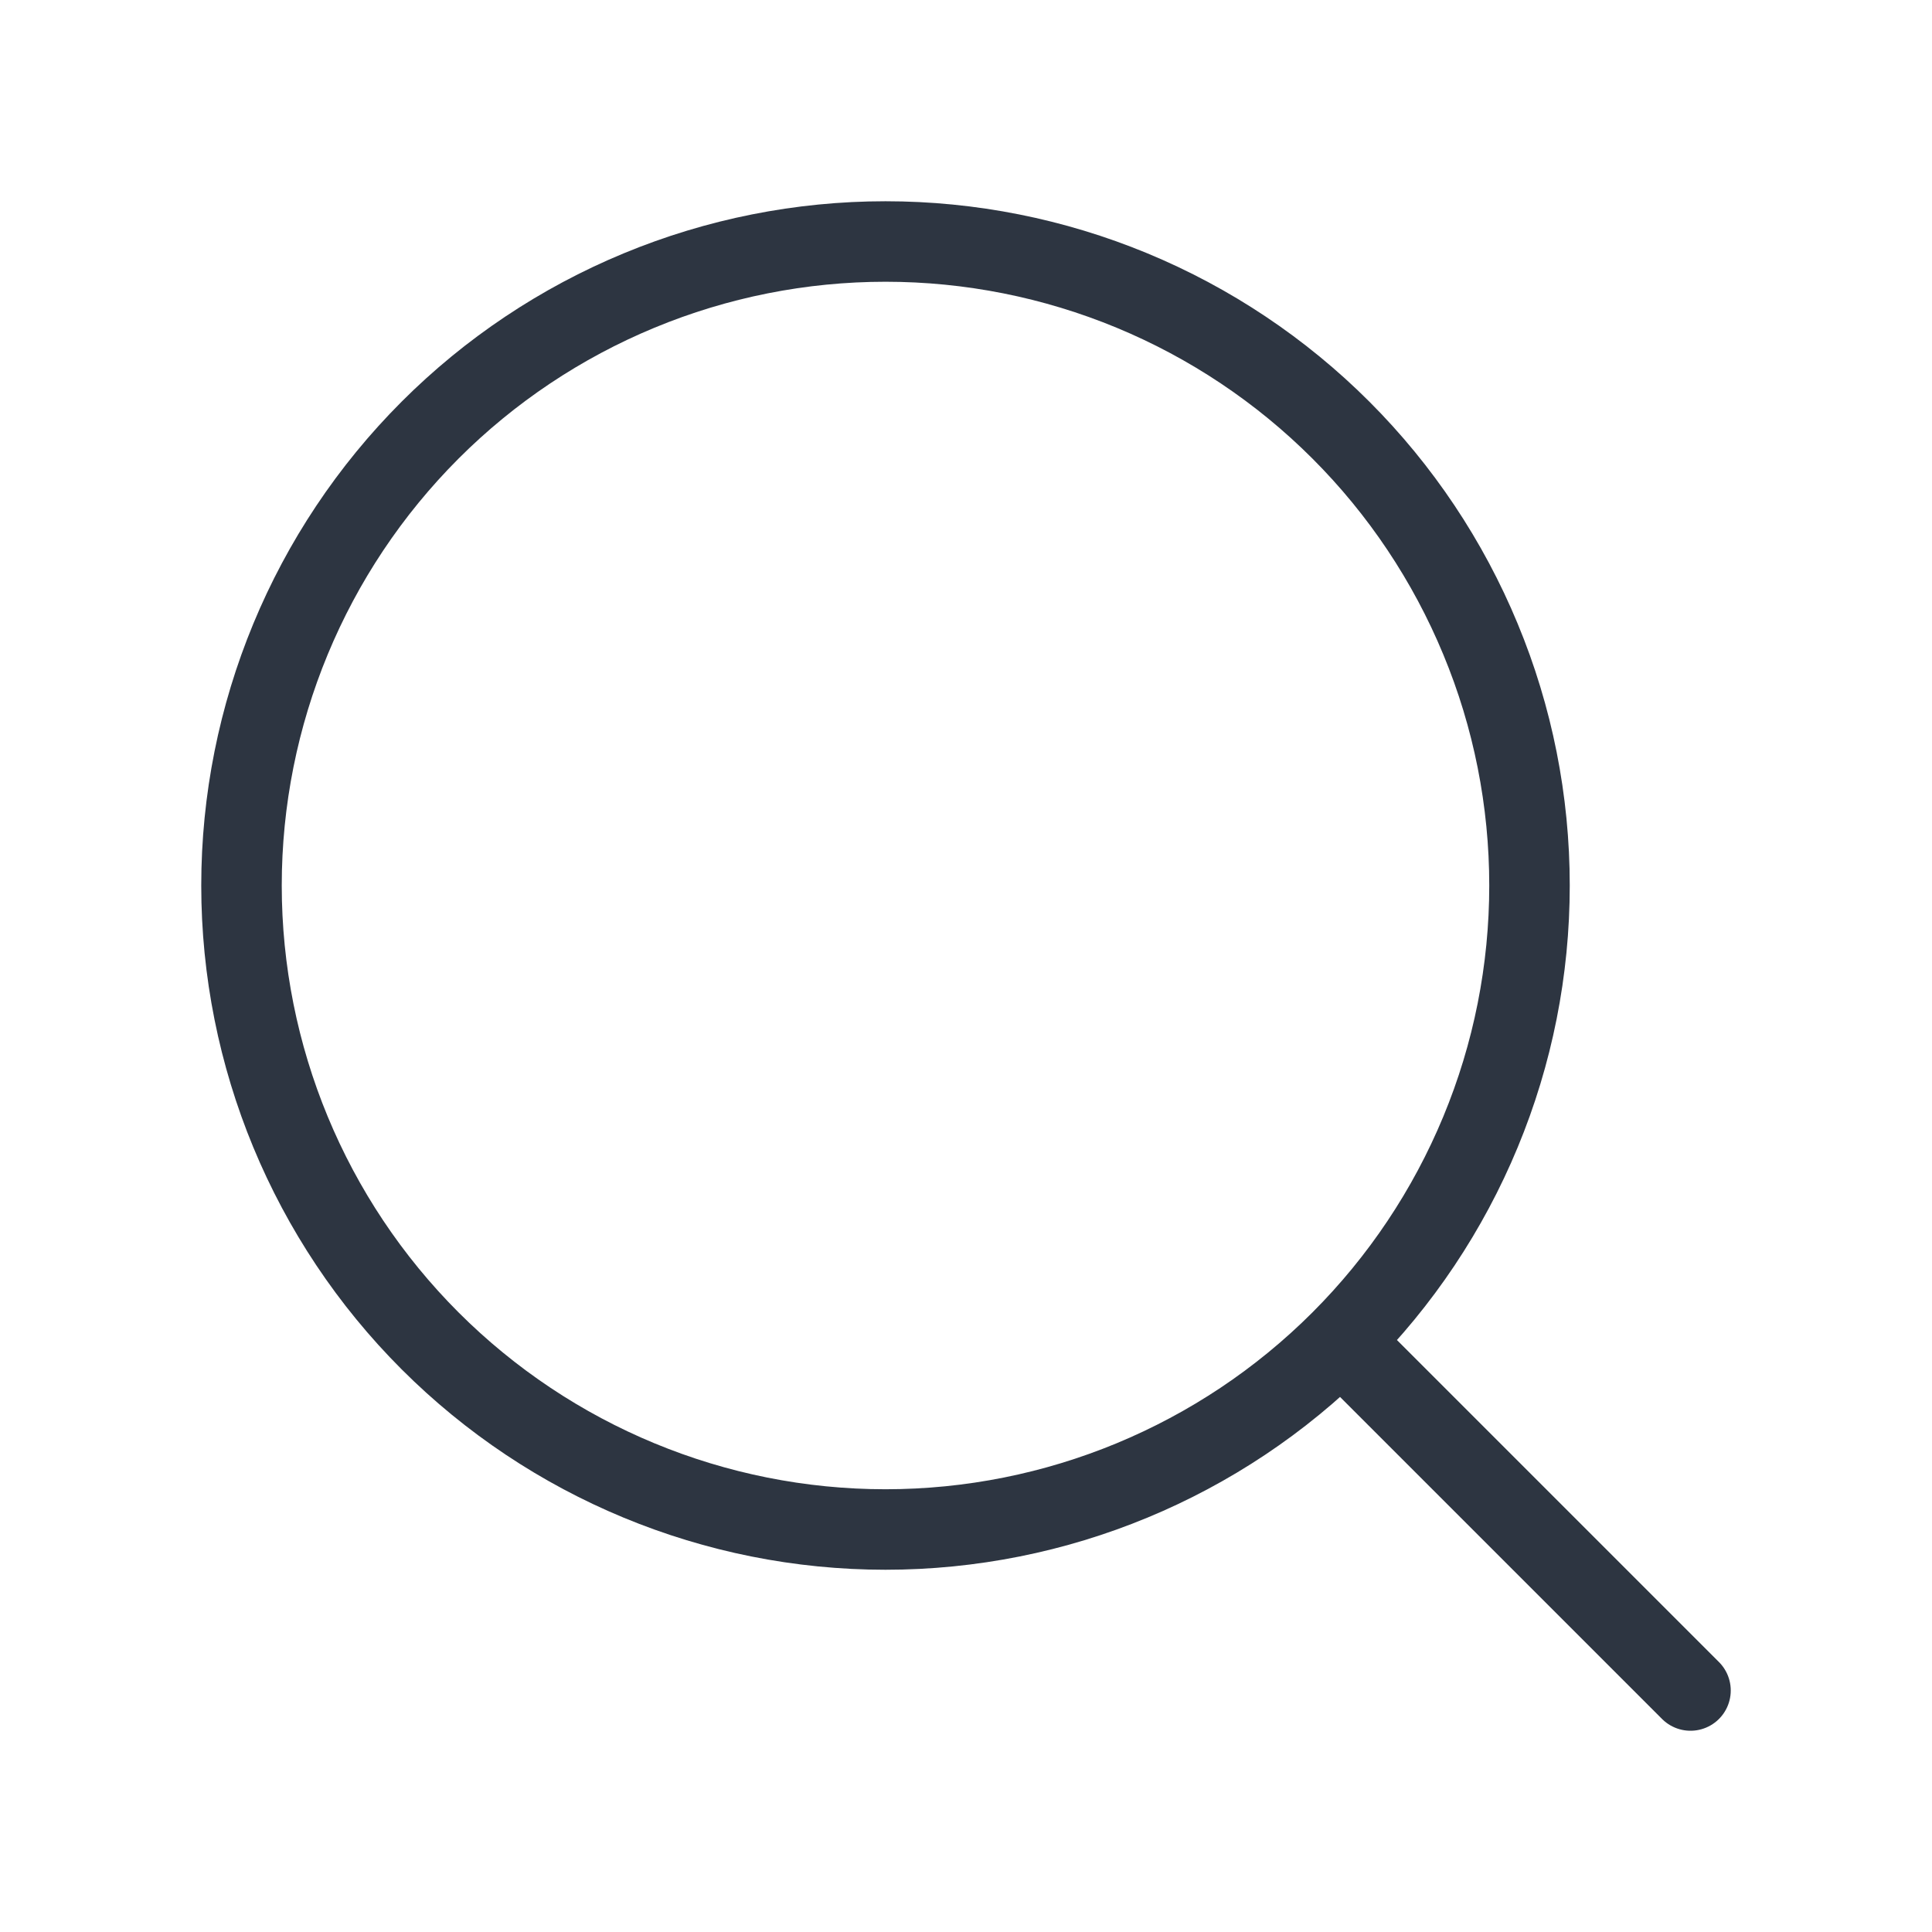
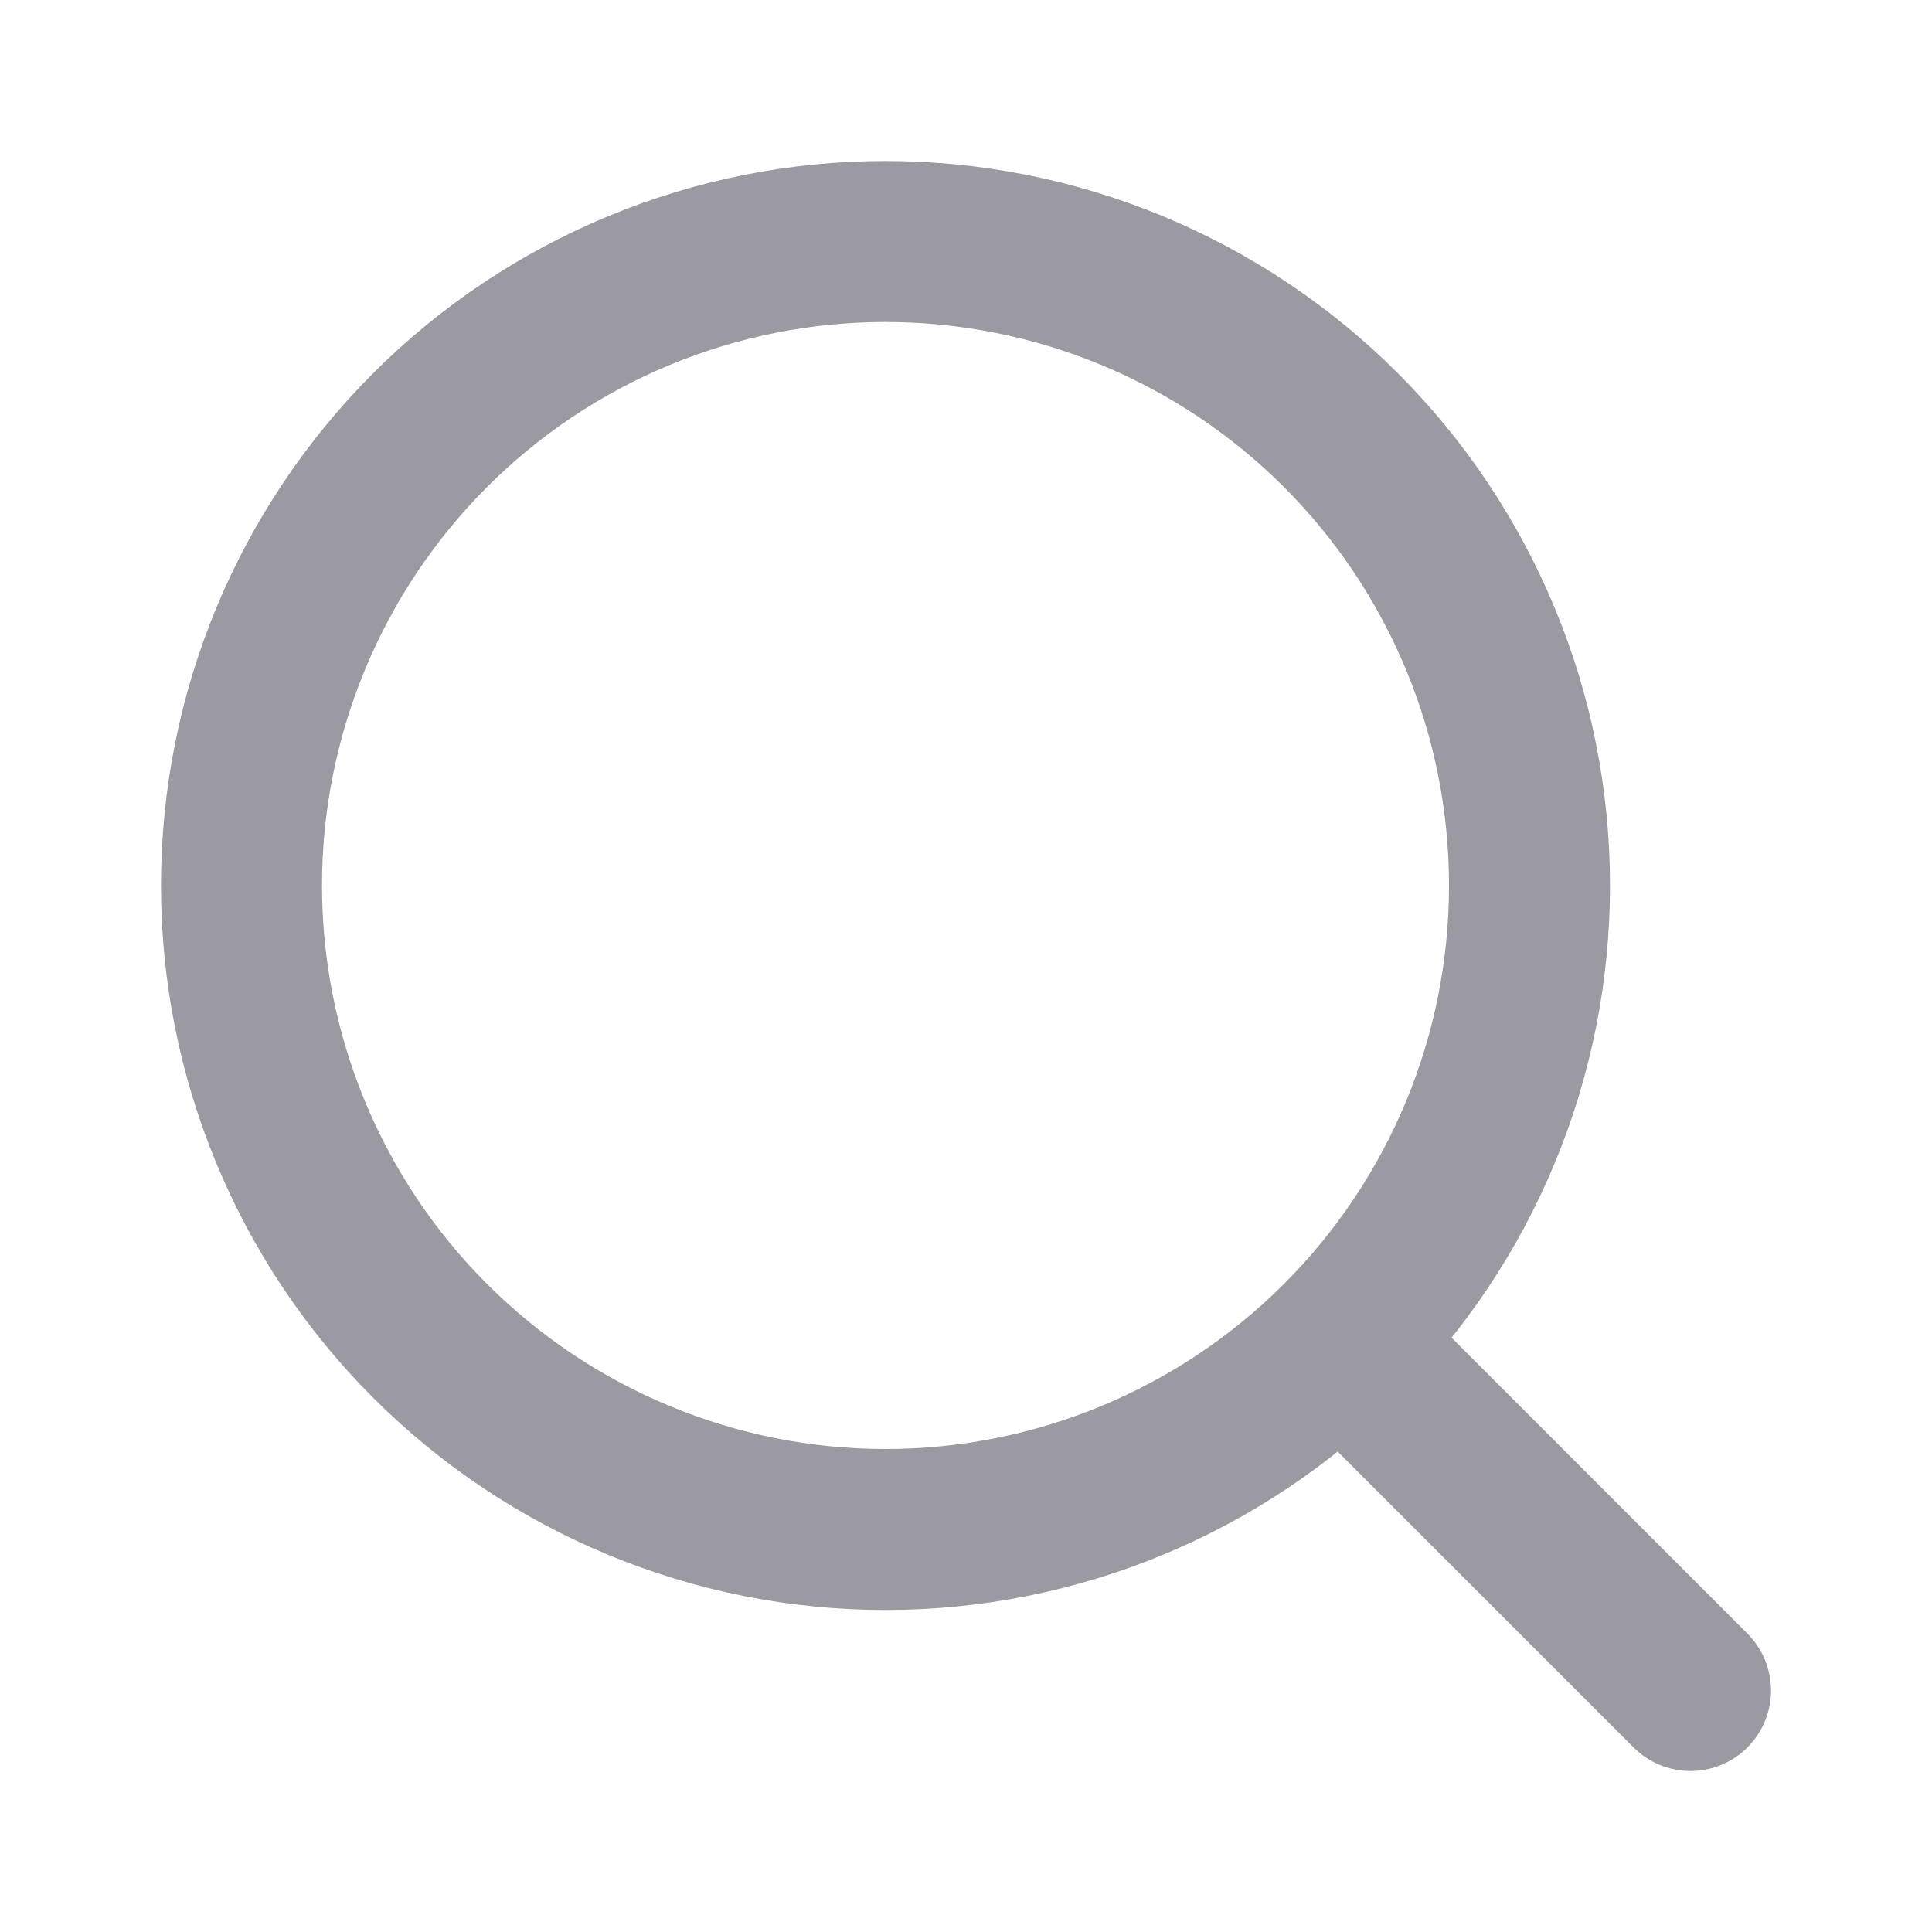
<svg xmlns="http://www.w3.org/2000/svg" width="24" height="24" viewBox="0 0 24 24" fill="none">
-   <rect width="24" height="24" fill="none" />
-   <mask id="mask0_0_4204" style="mask-type:alpha" maskUnits="userSpaceOnUse" x="0" y="0" width="24" height="24">
-     <rect width="24" height="24" fill="#D9D9D9" />
-   </mask>
-   <g mask="url(#mask0_0_4204)">
-     <path d="M21 21L16.657 16.657M16.657 16.657C17.4 15.914 17.989 15.032 18.391 14.062C18.794 13.091 19 12.051 19 11C19 9.95 18.794 8.909 18.391 7.939C17.989 6.968 17.4 6.086 16.657 5.343C15.914 4.6 15.032 4.011 14.062 3.609C13.091 3.207 12.051 3 11 3C9.95 3 8.909 3.207 7.939 3.609C6.968 4.011 6.086 4.6 5.343 5.343C3.843 6.844 3 8.878 3 11C3 13.122 3.843 15.157 5.343 16.657C6.844 18.157 8.878 19 11 19C13.122 19 15.157 18.157 16.657 16.657Z" stroke="#2D3541" stroke-linecap="round" stroke-linejoin="round" />
+   <g id="Icon/IcSearch_24">
+     <g id="Icon/IcSearch_24_2">
+       <rect width="24" height="24" fill="none" />
+       <mask id="mask0_1181_11986" style="mask-type:alpha" maskUnits="userSpaceOnUse" x="0" y="0" width="24" height="24">
+         <rect id="Bounding box" width="24" height="24" fill="#D9D9D9" />
+       </mask>
+       <g mask="url(#mask0_1181_11986)">
+         <path id="Vector" d="M21 21L16.657 16.657M16.657 16.657C17.4 15.914 17.989 15.032 18.391 14.062C18.794 13.091 19 12.051 19 11C19 9.95 18.794 8.909 18.391 7.939C17.989 6.968 17.4 6.086 16.657 5.343C15.914 4.6 15.032 4.011 14.062 3.609C13.091 3.207 12.051 3 11 3C9.95 3 8.909 3.207 7.939 3.609C6.968 4.011 6.086 4.6 5.343 5.343C3.843 6.844 3 8.878 3 11C3 13.122 3.843 15.157 5.343 16.657C6.844 18.157 8.878 19 11 19C13.122 19 15.157 18.157 16.657 16.657Z" stroke="#9B99A2" stroke-width="2" stroke-linecap="round" stroke-linejoin="round" />
+       </g>
+     </g>
  </g>
</svg>
